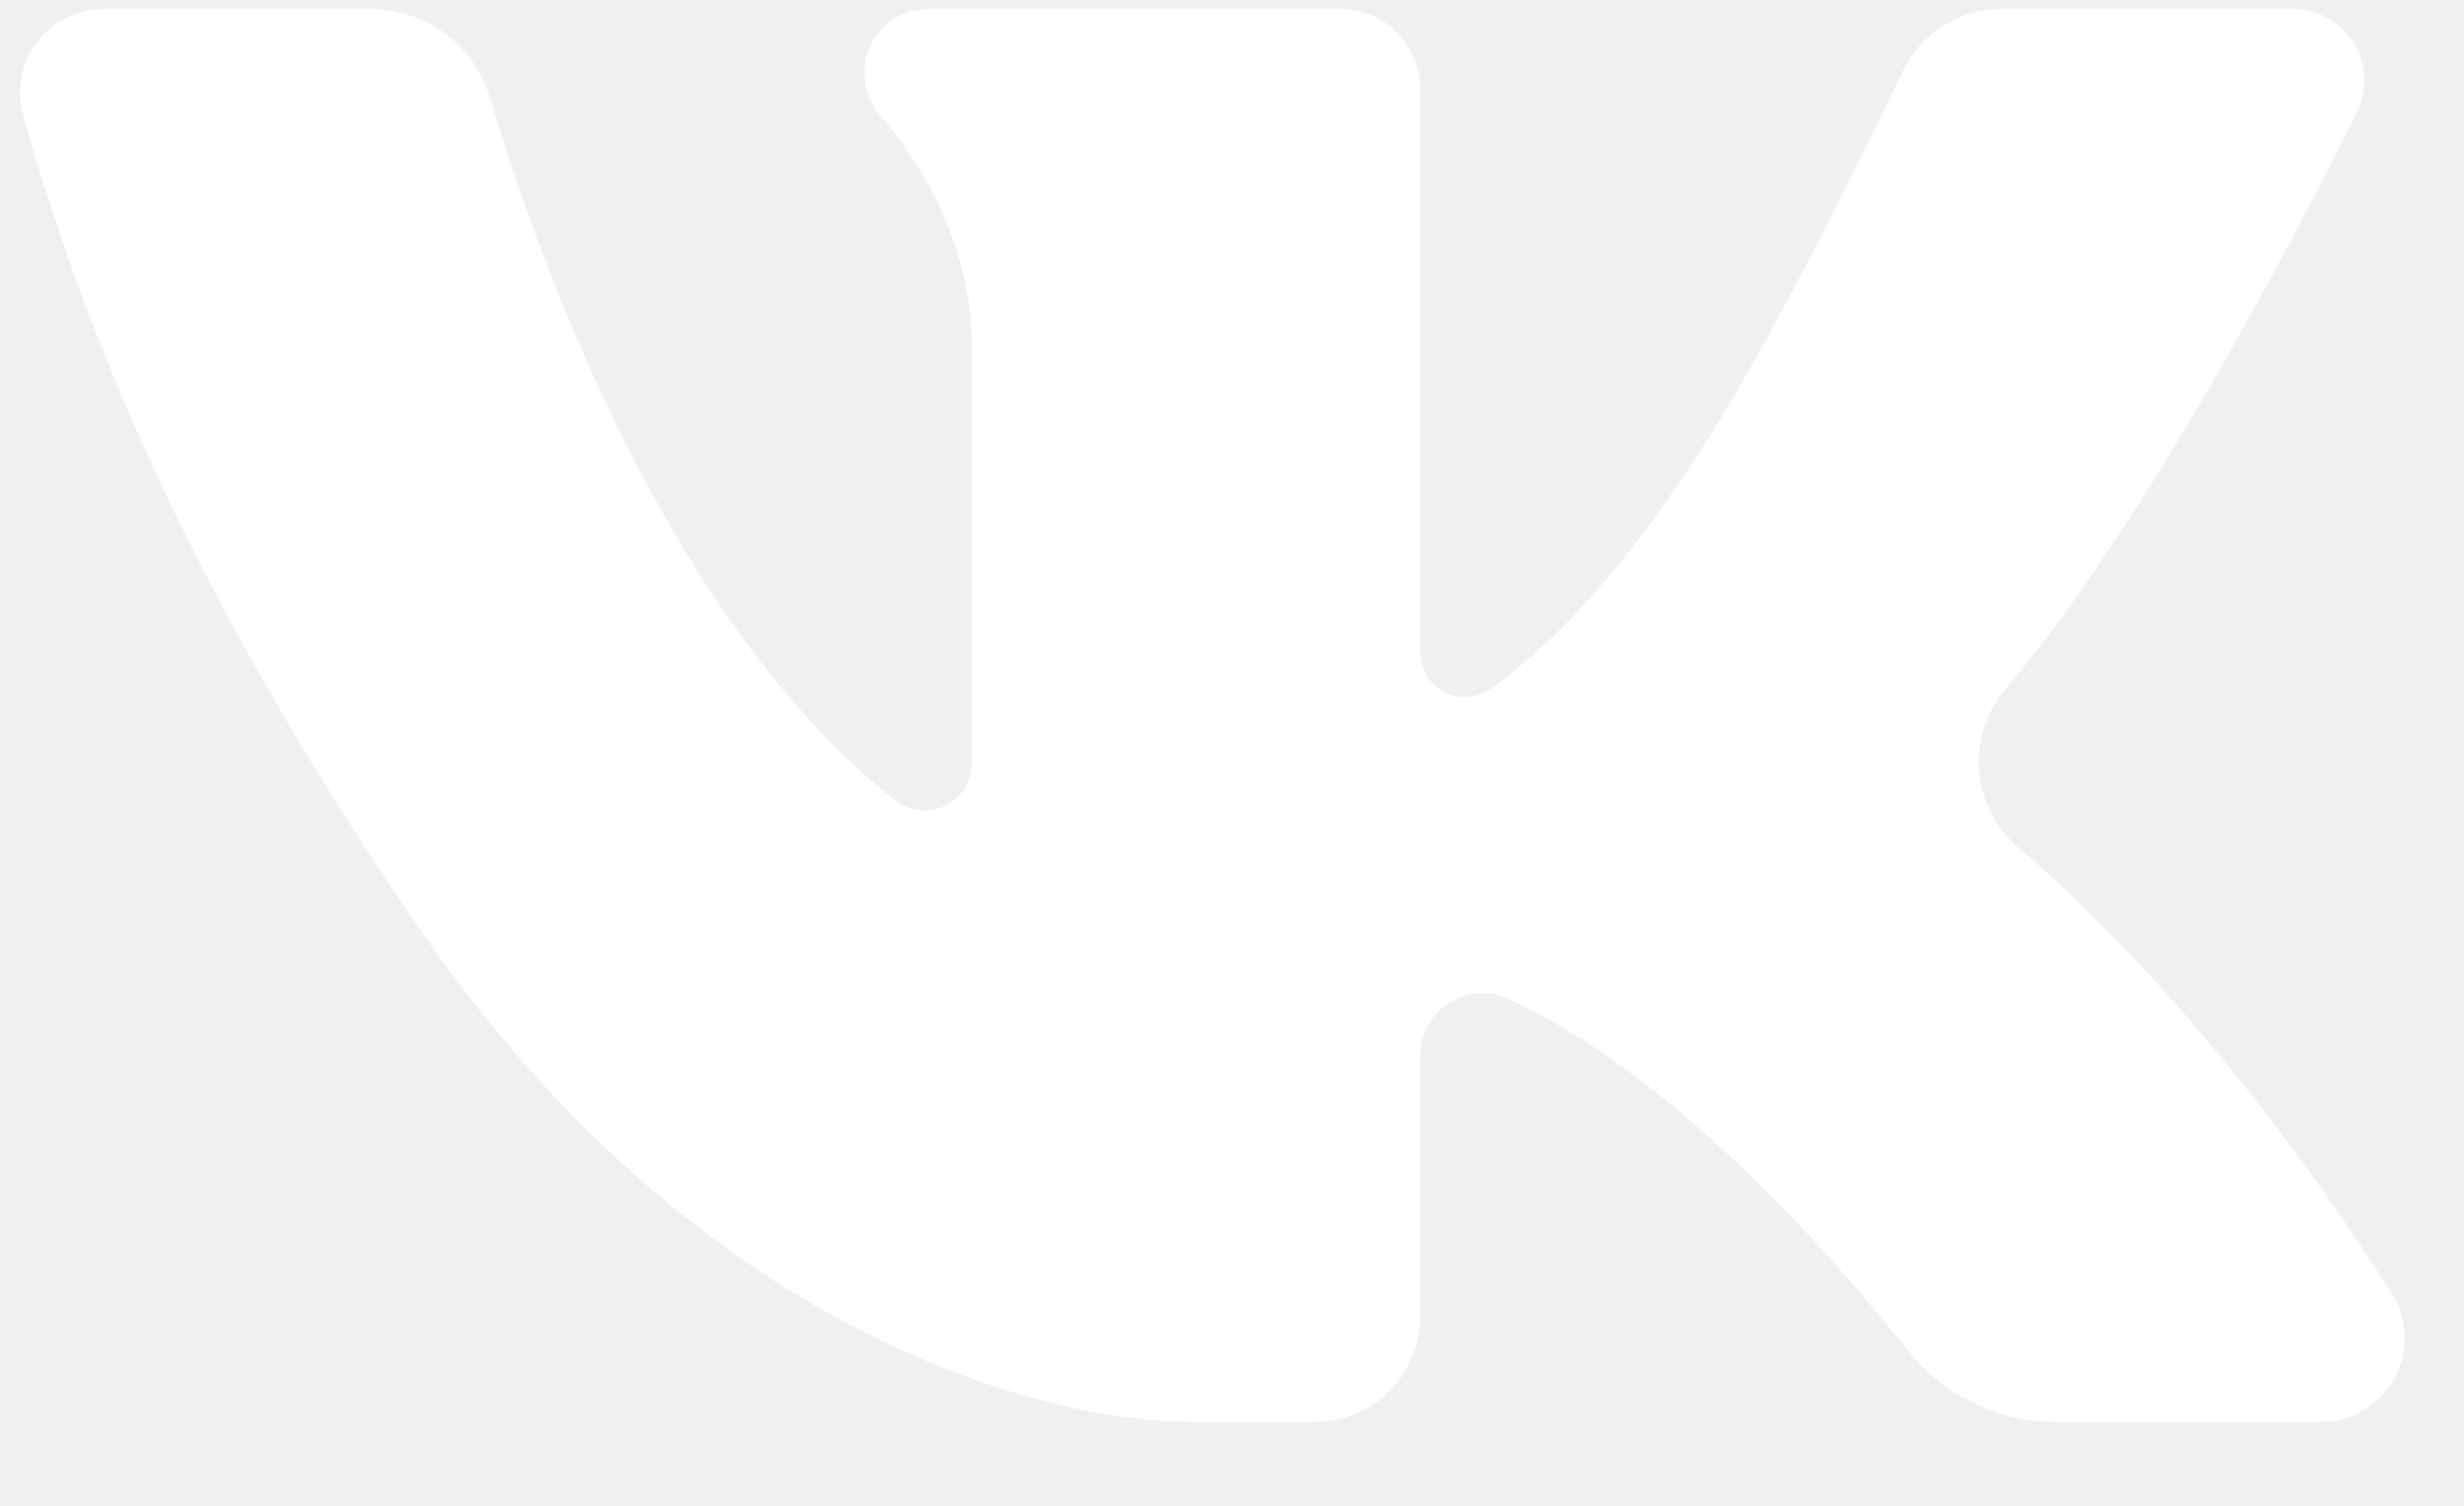
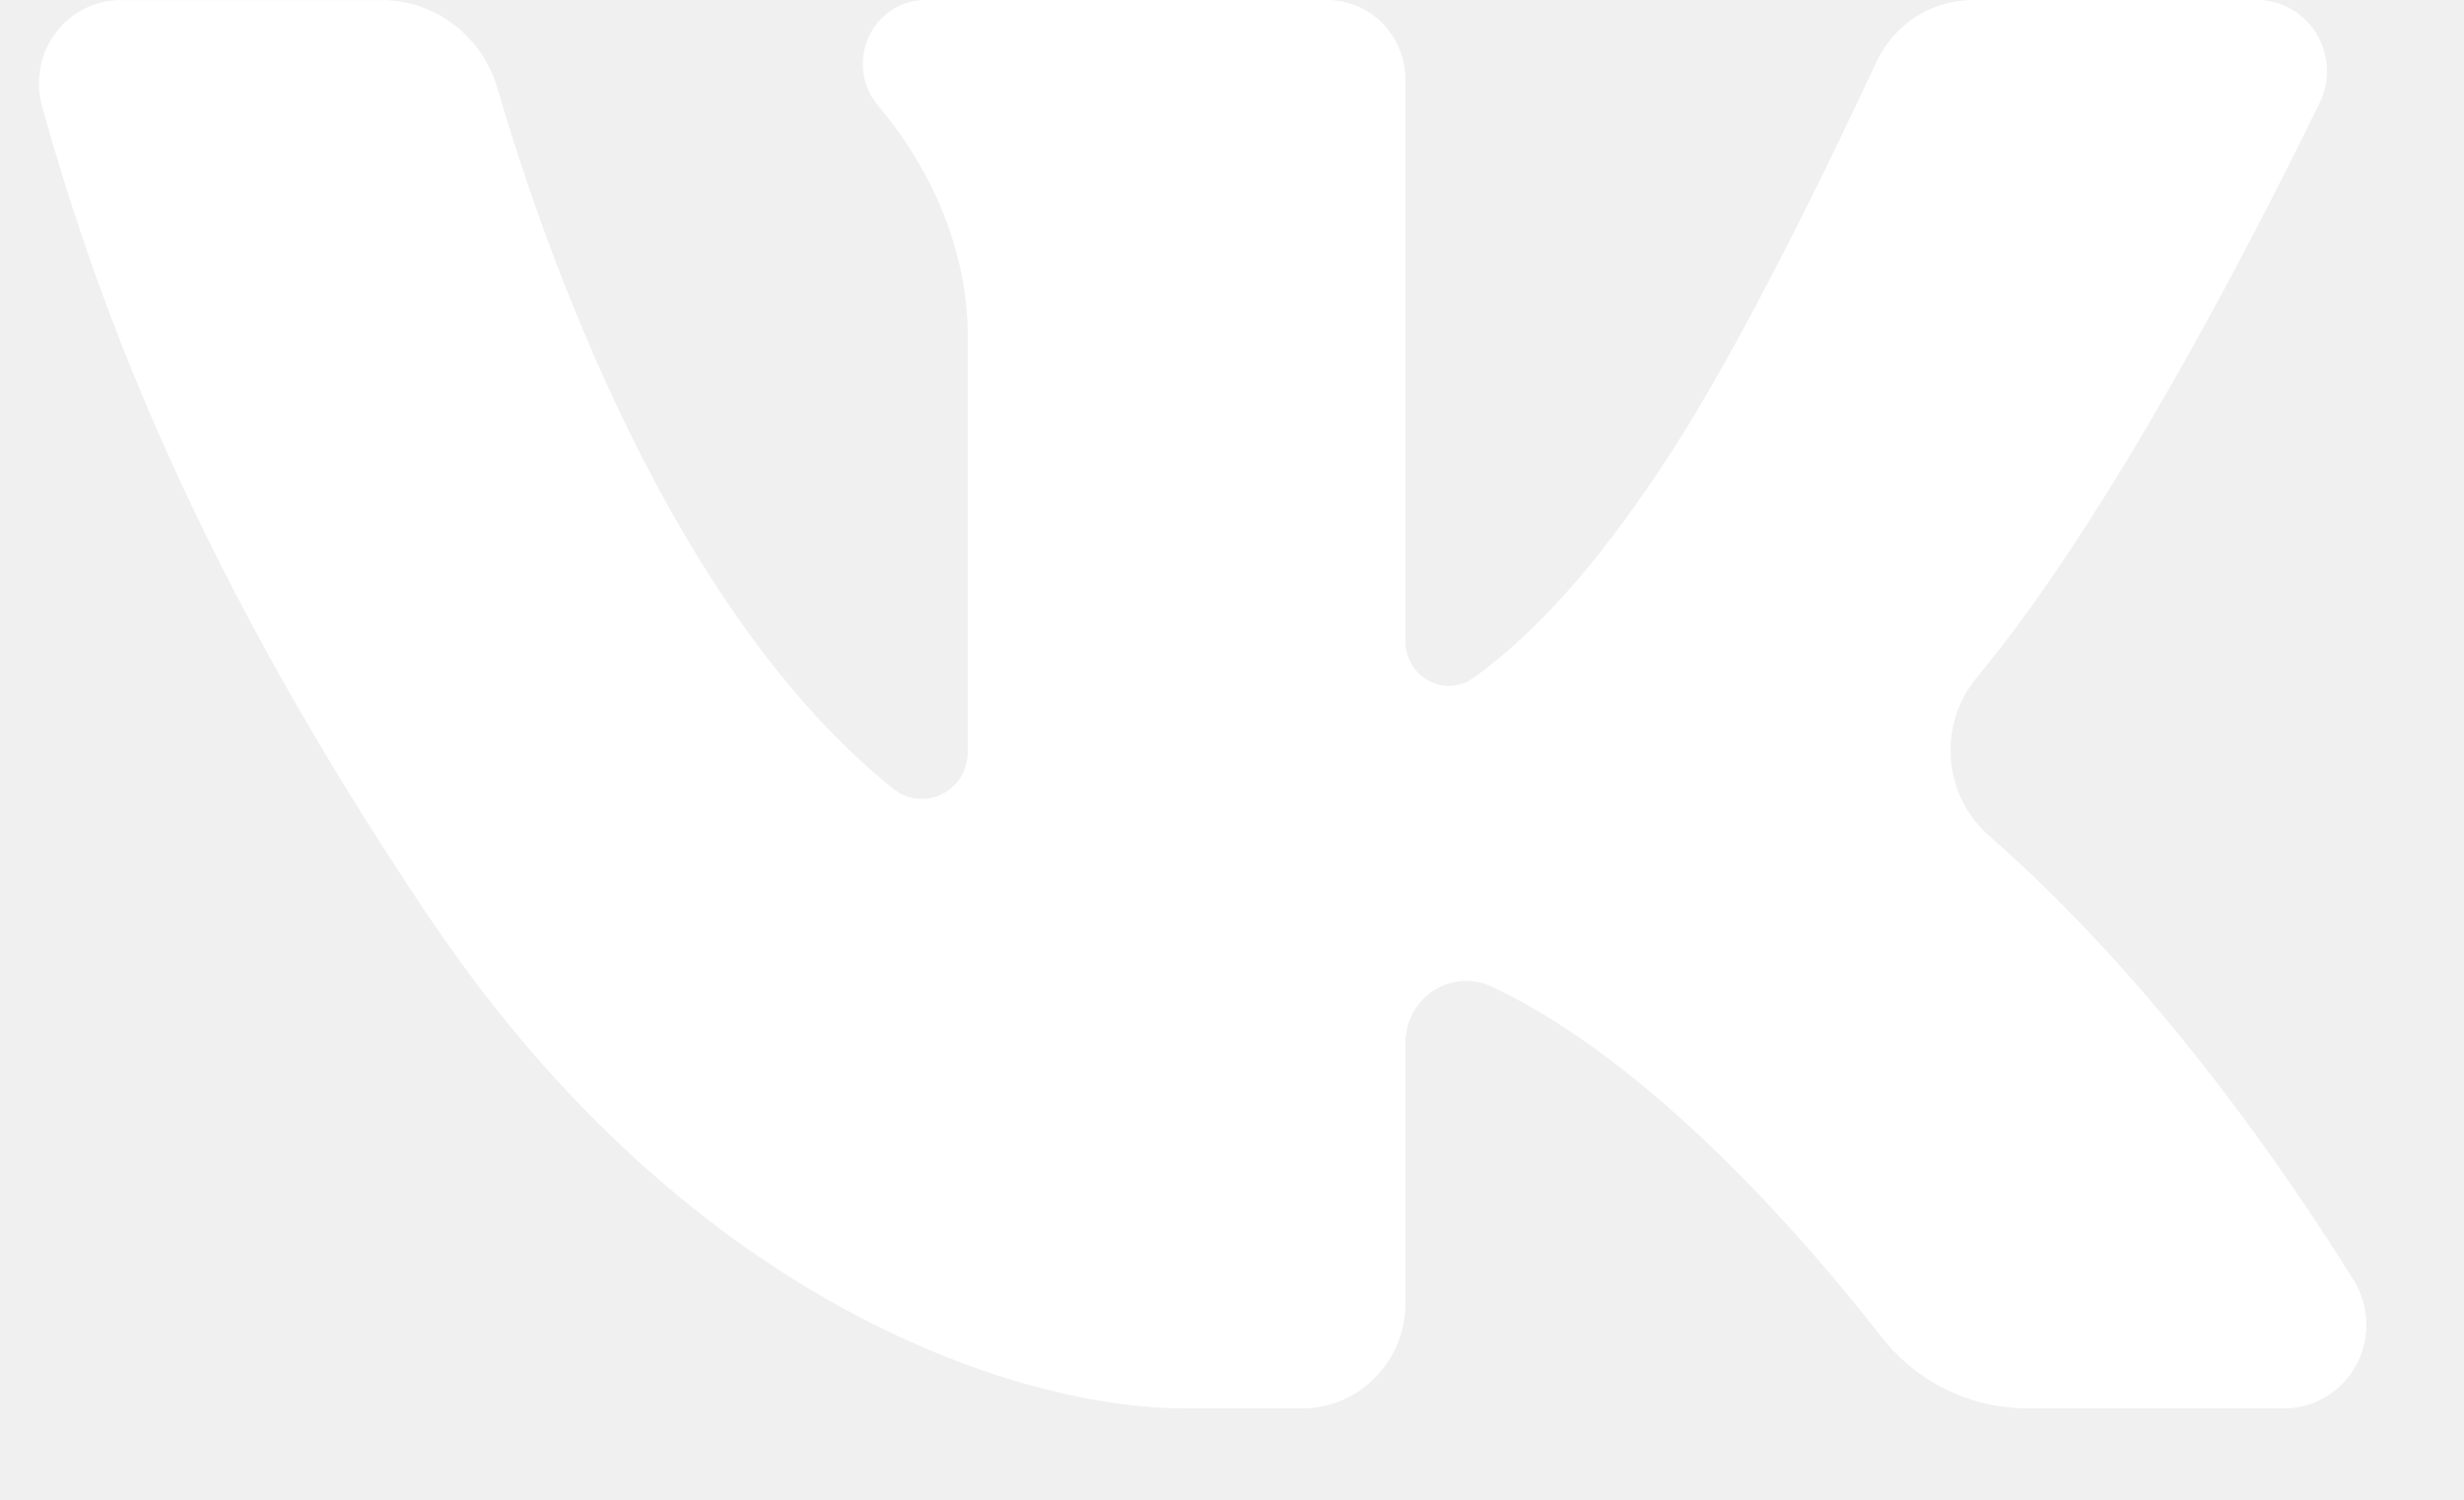
- <svg xmlns="http://www.w3.org/2000/svg" width="18" height="11" viewBox="0 0 18 11" fill="none">
-   <path fill-rule="evenodd" clip-rule="evenodd" d="M15.027 10.388H16.956C17.066 10.388 17.174 10.358 17.268 10.302C17.363 10.246 17.44 10.165 17.493 10.069C17.546 9.972 17.571 9.863 17.567 9.754C17.563 9.644 17.53 9.537 17.47 9.444C16.39 7.756 15.388 6.742 14.746 6.194C14.58 6.053 14.476 5.851 14.458 5.634C14.44 5.416 14.509 5.2 14.65 5.033C15.634 3.874 16.681 1.897 17.218 0.82C17.257 0.74 17.276 0.652 17.272 0.563C17.268 0.474 17.241 0.388 17.194 0.313C17.147 0.237 17.082 0.175 17.004 0.132C16.927 0.088 16.839 0.066 16.75 0.066H14.621C14.47 0.066 14.322 0.109 14.195 0.189C14.067 0.27 13.964 0.385 13.9 0.522C13.564 1.226 12.896 2.584 12.349 3.405C11.914 4.058 11.44 4.639 10.888 5.032C10.839 5.067 10.782 5.087 10.723 5.091C10.663 5.096 10.604 5.083 10.551 5.056C10.498 5.029 10.454 4.987 10.423 4.936C10.392 4.886 10.375 4.827 10.375 4.768V0.65C10.375 0.495 10.314 0.347 10.204 0.237C10.094 0.127 9.946 0.066 9.791 0.066H6.782C6.692 0.066 6.604 0.092 6.529 0.14C6.453 0.189 6.393 0.258 6.356 0.34C6.319 0.421 6.306 0.512 6.319 0.601C6.331 0.69 6.37 0.773 6.428 0.841C6.837 1.313 7.099 1.917 7.099 2.522V5.578C7.099 5.643 7.081 5.706 7.046 5.761C7.012 5.815 6.963 5.859 6.905 5.887C6.847 5.915 6.782 5.927 6.718 5.92C6.654 5.913 6.593 5.888 6.542 5.848C4.881 4.544 3.941 1.925 3.578 0.711C3.522 0.525 3.407 0.361 3.251 0.245C3.095 0.129 2.905 0.066 2.71 0.066H0.759C0.664 0.066 0.571 0.088 0.486 0.13C0.402 0.172 0.328 0.233 0.271 0.308C0.214 0.384 0.175 0.471 0.157 0.564C0.14 0.657 0.144 0.753 0.169 0.844C0.61 2.396 1.366 4.311 3.063 6.782C5.054 9.682 7.552 10.388 8.712 10.388H9.604C9.705 10.388 9.806 10.368 9.899 10.329C9.993 10.291 10.078 10.234 10.149 10.162C10.221 10.091 10.277 10.006 10.316 9.912C10.355 9.819 10.375 9.719 10.375 9.617V7.709C10.375 7.633 10.394 7.557 10.431 7.49C10.468 7.423 10.522 7.367 10.586 7.326C10.651 7.285 10.725 7.261 10.801 7.256C10.877 7.251 10.954 7.265 11.023 7.298C12.22 7.851 13.36 9.139 13.938 9.866C14.069 10.029 14.234 10.161 14.423 10.251C14.611 10.342 14.818 10.388 15.027 10.388Z" fill="white" />
+ <svg xmlns="http://www.w3.org/2000/svg" width="23" height="14" viewBox="0 0 23 14" fill="none">
+   <path fill-rule="evenodd" clip-rule="evenodd" d="M18.92 13.147H21.326C21.463 13.147 21.597 13.109 21.715 13.037C21.833 12.966 21.93 12.863 21.996 12.74C22.061 12.617 22.093 12.479 22.088 12.338C22.083 12.199 22.041 12.063 21.967 11.945C20.62 9.794 19.371 8.503 18.57 7.805C18.363 7.625 18.233 7.368 18.211 7.091C18.188 6.814 18.274 6.539 18.45 6.327C19.678 4.85 20.983 2.333 21.652 0.961C21.702 0.859 21.725 0.747 21.72 0.634C21.715 0.521 21.681 0.411 21.623 0.314C21.564 0.218 21.483 0.139 21.386 0.084C21.289 0.029 21.18 -4.81662e-05 21.069 6.03368e-08H18.415C18.226 -8.26671e-06 18.042 0.055 17.882 0.157C17.723 0.26 17.595 0.407 17.514 0.581C17.096 1.478 16.263 3.207 15.58 4.253C15.037 5.085 14.448 5.825 13.759 6.325C13.698 6.369 13.627 6.395 13.553 6.401C13.479 6.406 13.405 6.391 13.338 6.356C13.272 6.321 13.217 6.268 13.178 6.203C13.14 6.139 13.119 6.064 13.119 5.988V0.744C13.119 0.547 13.042 0.358 12.906 0.218C12.769 0.079 12.584 0 12.39 0H8.638C8.526 0 8.416 0.033 8.322 0.095C8.228 0.157 8.153 0.245 8.107 0.349C8.06 0.453 8.044 0.568 8.06 0.682C8.076 0.795 8.124 0.901 8.197 0.987C8.707 1.589 9.033 2.358 9.033 3.128V7.021C9.033 7.103 9.011 7.183 8.968 7.253C8.925 7.323 8.864 7.379 8.792 7.414C8.719 7.45 8.638 7.465 8.558 7.456C8.478 7.447 8.403 7.415 8.339 7.364C6.267 5.703 5.095 2.368 4.642 0.822C4.573 0.585 4.43 0.376 4.235 0.228C4.04 0.08 3.804 0 3.561 0.001H1.127C1.009 0.001 0.893 0.028 0.787 0.082C0.681 0.135 0.589 0.213 0.518 0.309C0.447 0.405 0.398 0.517 0.377 0.635C0.355 0.753 0.36 0.875 0.392 0.991C0.942 2.968 1.885 5.407 4 8.554C6.483 12.247 9.598 13.147 11.045 13.147H12.158C12.284 13.147 12.409 13.121 12.526 13.072C12.642 13.023 12.748 12.95 12.837 12.859C12.927 12.768 12.997 12.66 13.046 12.541C13.094 12.422 13.119 12.294 13.119 12.165V9.735C13.119 9.637 13.143 9.542 13.189 9.456C13.235 9.371 13.302 9.299 13.382 9.246C13.463 9.194 13.555 9.164 13.65 9.157C13.746 9.151 13.841 9.17 13.927 9.211C15.42 9.915 16.841 11.556 17.563 12.481C17.726 12.689 17.932 12.857 18.167 12.972C18.402 13.087 18.659 13.147 18.92 13.147Z" fill="white" />
</svg>
